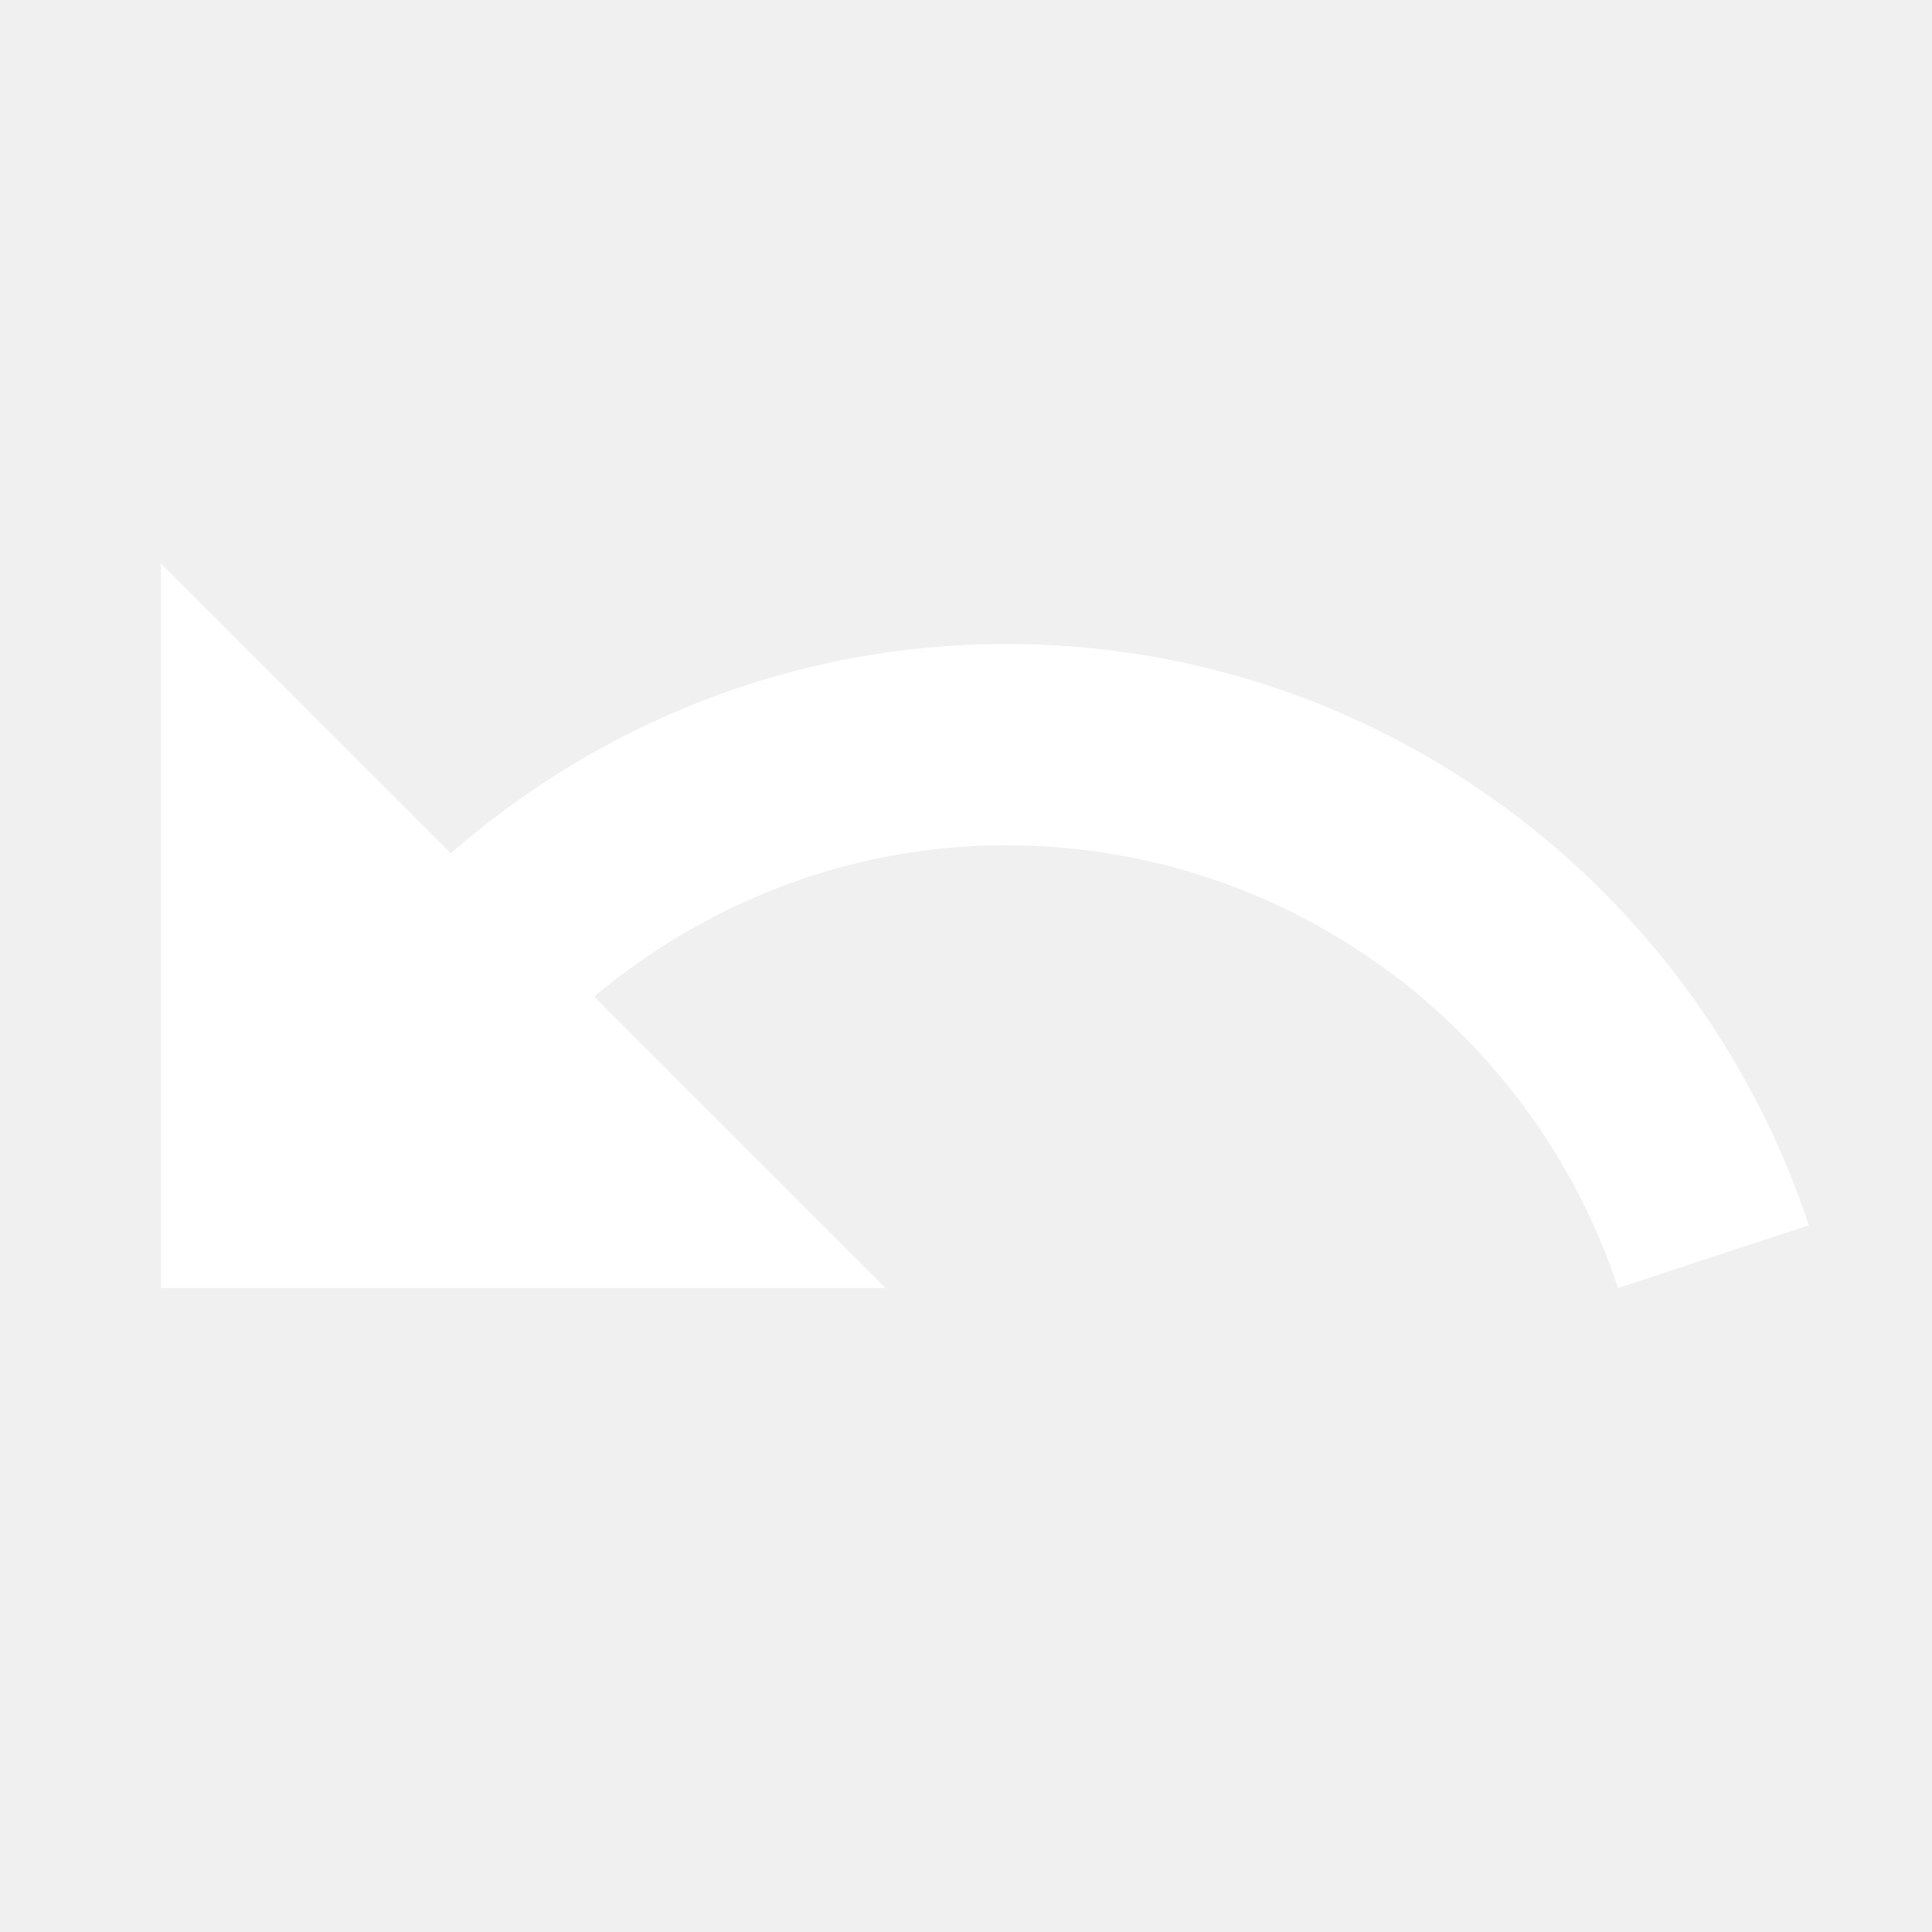
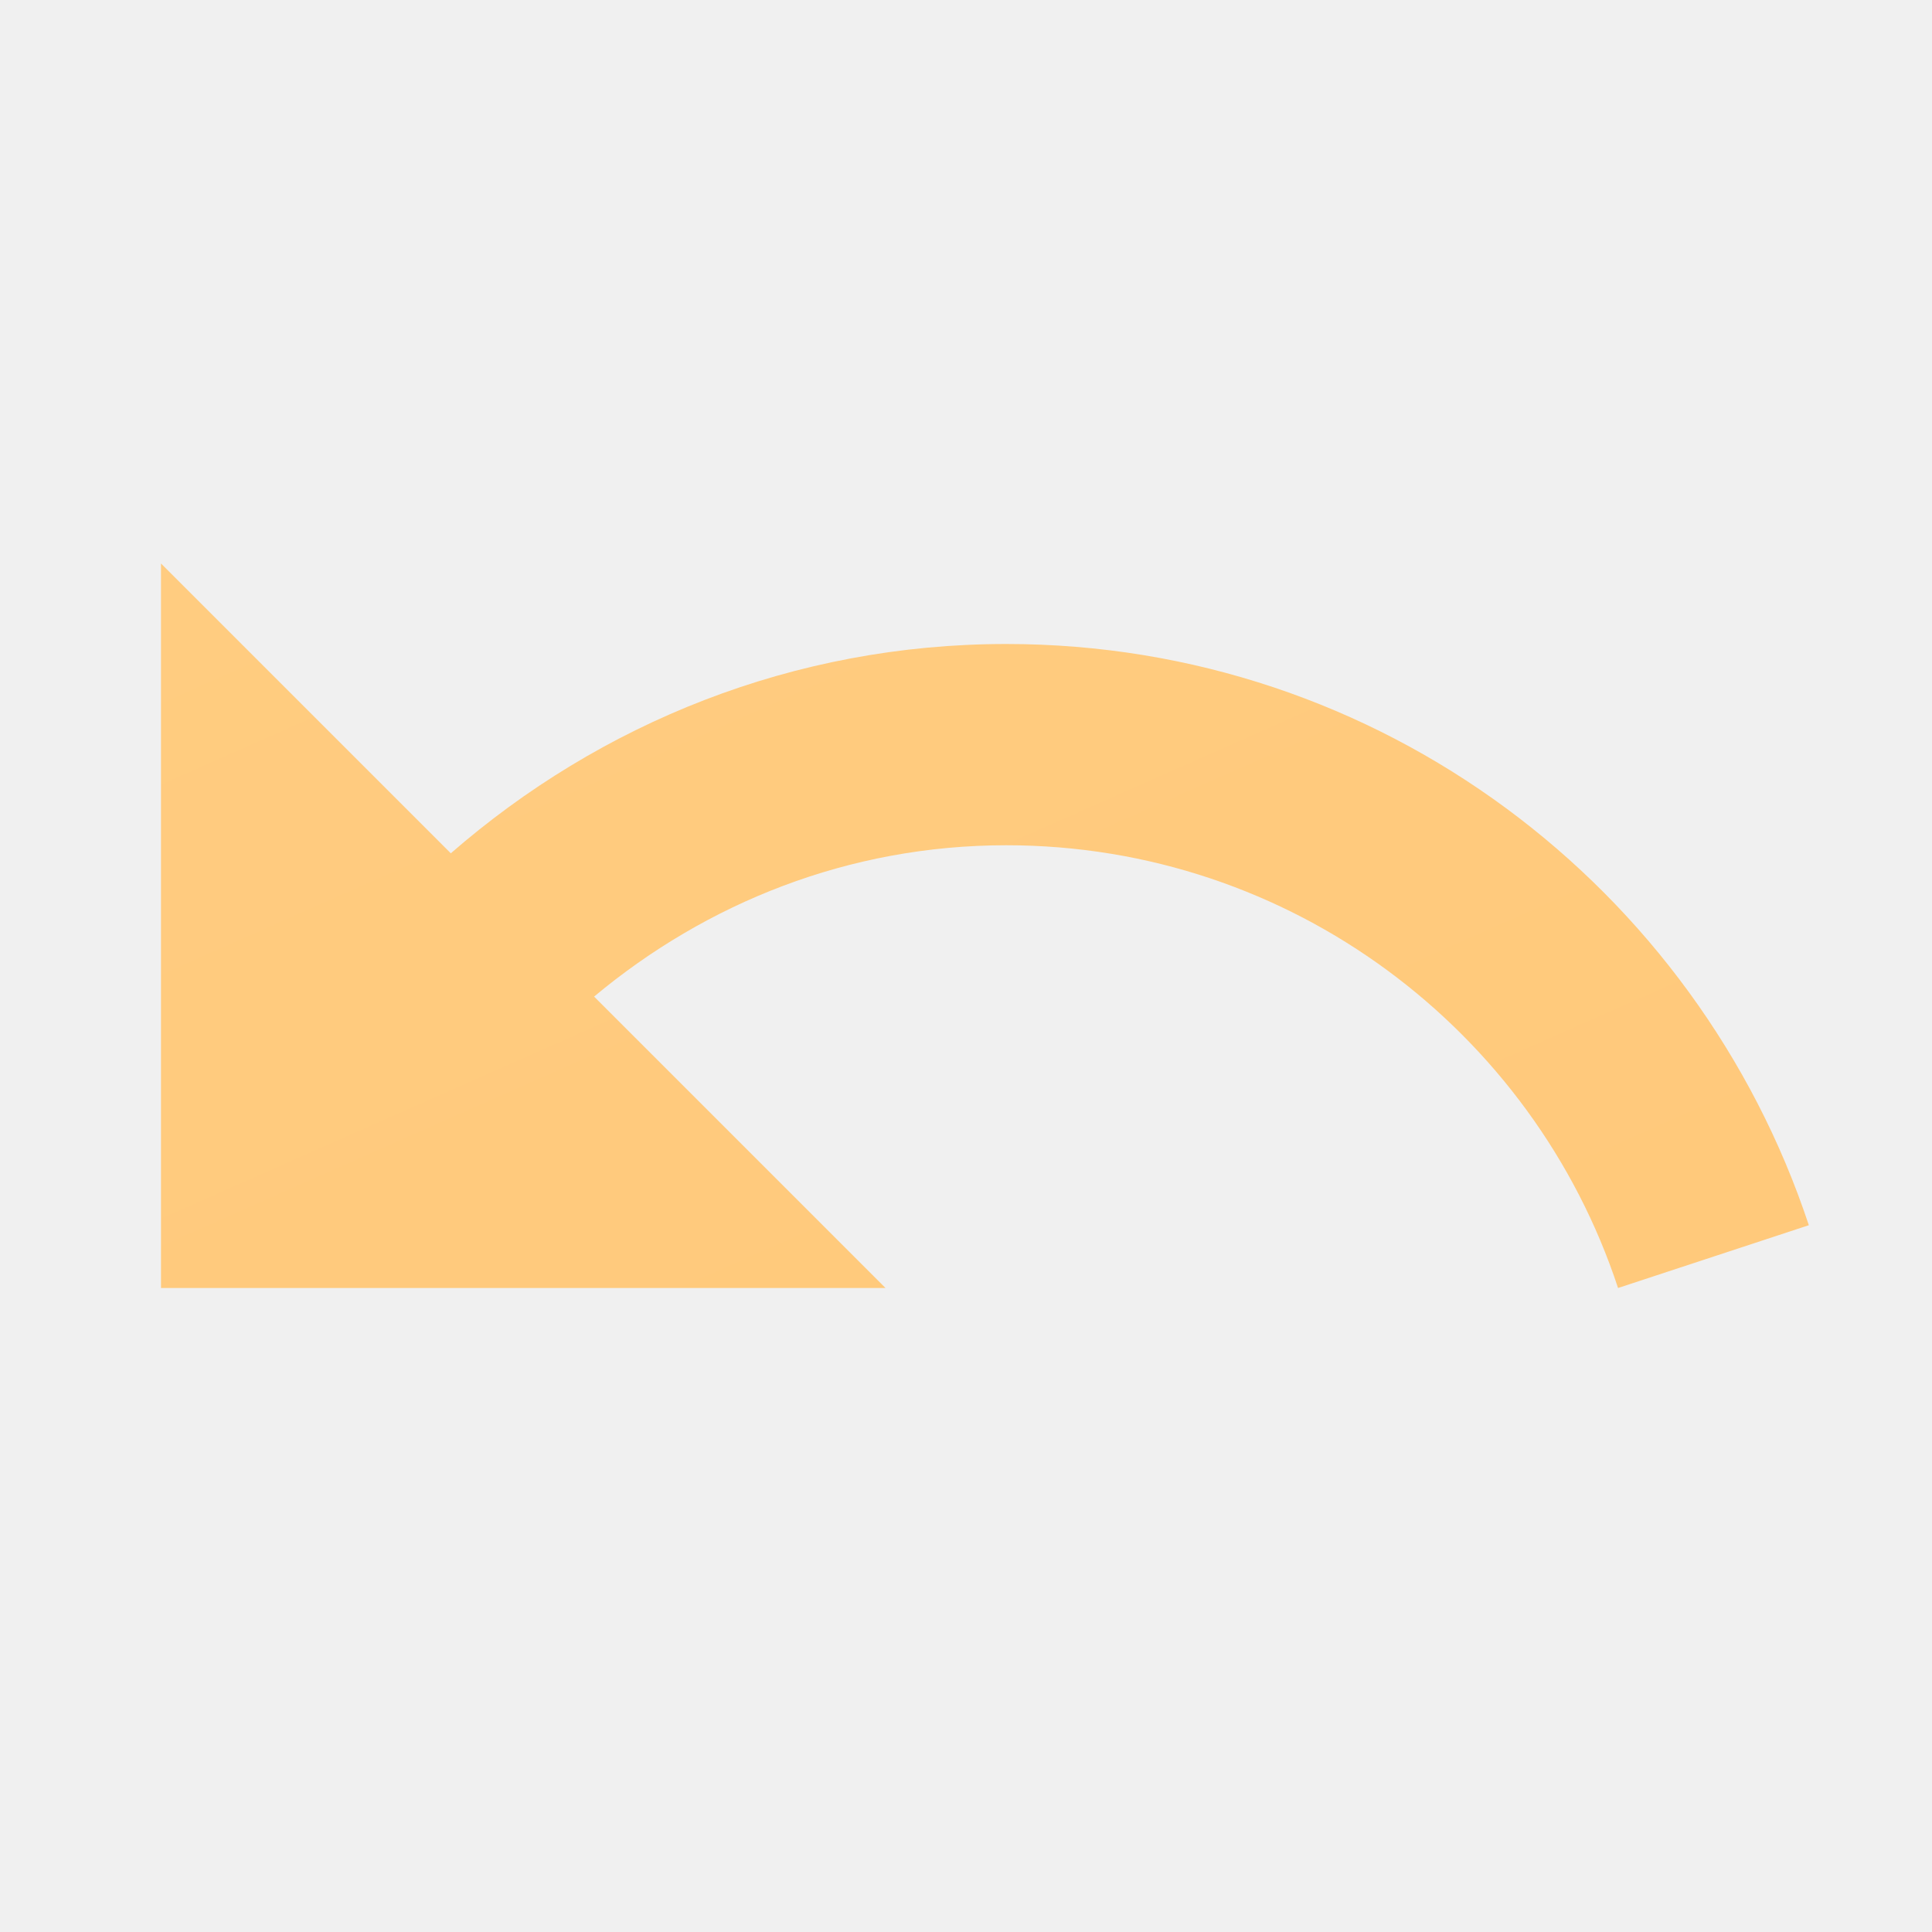
- <svg xmlns="http://www.w3.org/2000/svg" width="24" height="24" viewBox="0 0 24 24">
-   <path fill="#FFFFFF" d="M12.5 8c-2.65 0-5.05.99-6.9 2.6L2 7v9h9l-3.62-3.62c1.39-1.16 3.16-1.88 5.12-1.88 3.54 0 6.55 2.31 7.6 5.5l2.37-.78C21.08 11.03 17.15 8 12.5 8z" />
+ <svg xmlns="http://www.w3.org/2000/svg" width="100" height="100" viewBox="0 0 24 24">
+   <defs>
+     <linearGradient id="g" x1="0" y1="0" x2="24" y2="24">
+       <stop offset="0%" stop-color="#FFCC80" />
+       <stop offset="100%" stop-color="#F57C00" />
+     </linearGradient>
+   </defs>
+   <path fill="url(#g)" d="M12.5 8c-2.65 0-5.05.99-6.9 2.6L2 7v9h9l-3.62-3.62c1.39-1.16 3.16-1.88 5.12-1.88 3.54 0 6.55 2.31 7.6 5.5l2.37-.78C21.08 11.03 17.15 8 12.5 8z" />
</svg>
